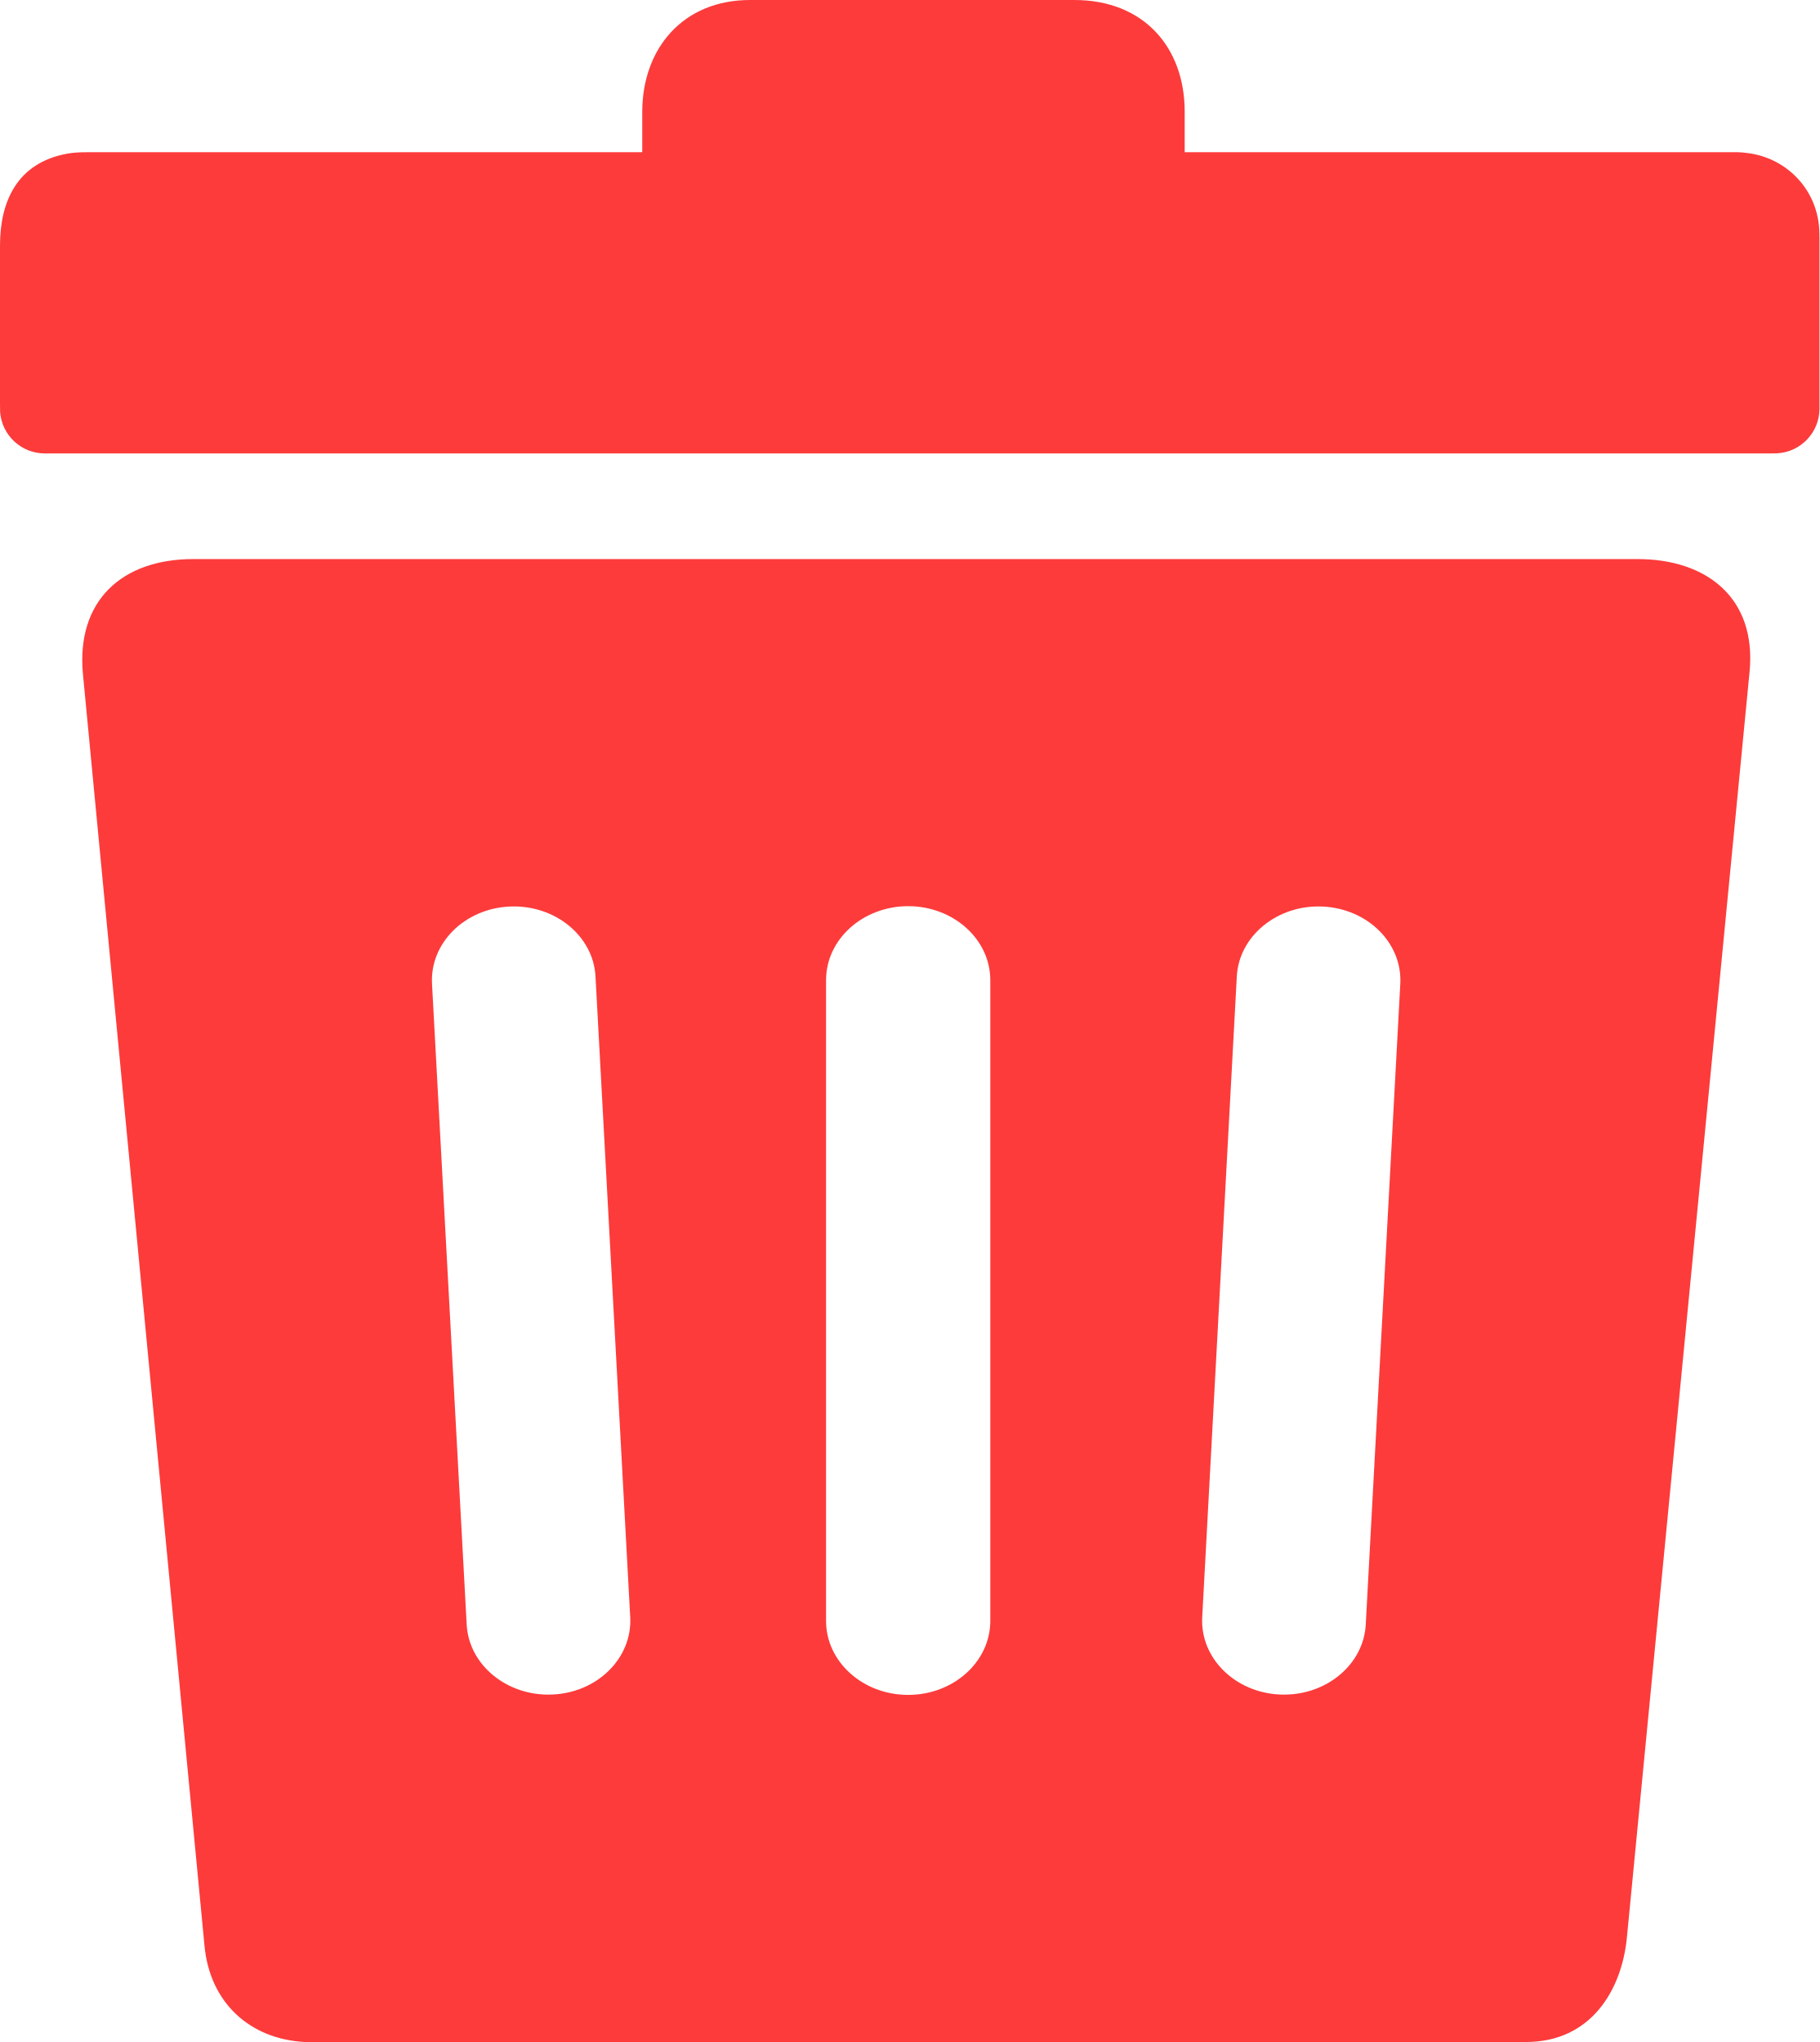
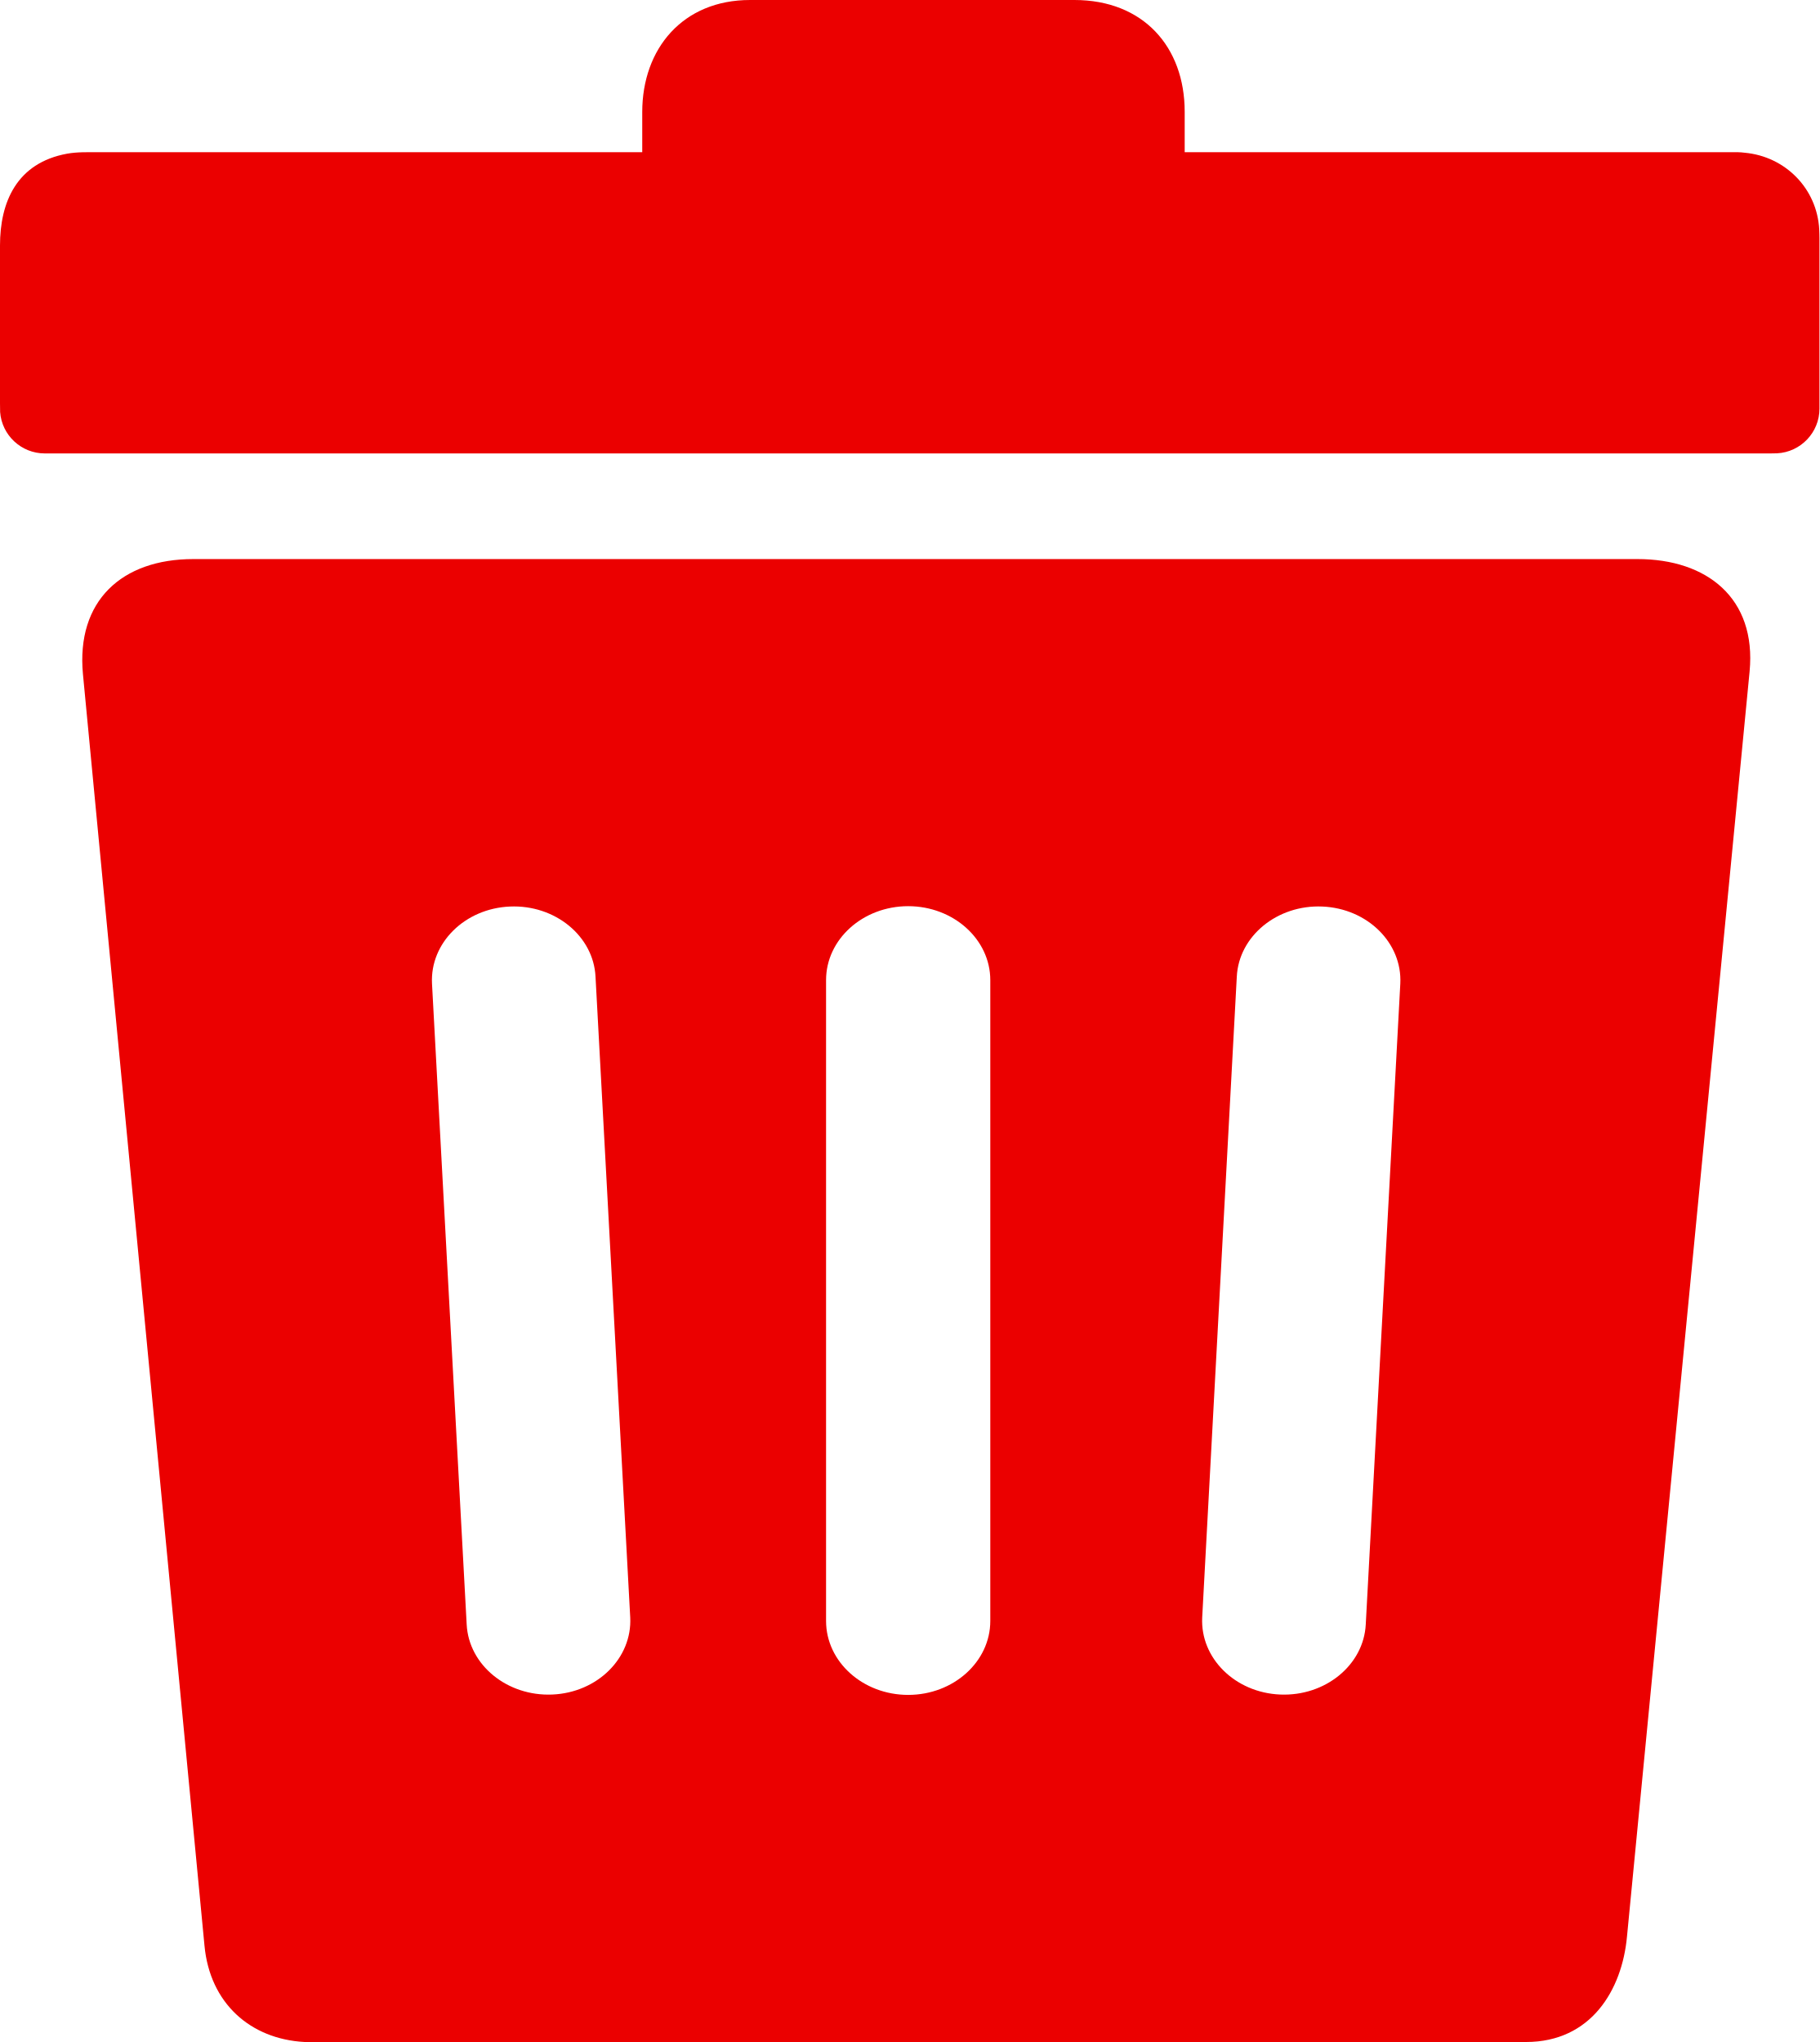
<svg xmlns="http://www.w3.org/2000/svg" shape-rendering="geometricPrecision" text-rendering="geometricPrecision" image-rendering="optimizeQuality" fill-rule="evenodd" clip-rule="evenodd" viewBox="0 0 456 511.82">
-   <path fill="#FD3B3B" d="M48.42 140.13h361.99c17.36 0 29.82 9.78 28.08 28.17l-30.73 317.1c-1.23 13.36-8.99 26.42-25.3 26.42H76.34c-13.63-.73-23.74-9.75-25.09-24.14L20.79 168.99c-1.74-18.38 9.75-28.86 27.63-28.86zM24.49 38.15h136.47V28.1c0-15.94 10.2-28.1 27.02-28.1h81.28c17.3 0 27.65 11.77 27.65 28.01v10.14h138.66c.57 0 1.11.07 1.68.13 10.23.93 18.15 9.02 18.69 19.22.03.79.06 1.39.06 2.17v42.76c0 5.99-4.73 10.89-10.62 11.19-.54 0-1.09.03-1.63.03H11.22c-5.92 0-10.77-4.6-11.19-10.38 0-.72-.03-1.47-.03-2.23v-39.5c0-10.93 4.21-20.71 16.82-23.02 2.53-.45 5.09-.37 7.67-.37zm83.78 208.38c-.51-10.17 8.21-18.83 19.53-19.31 11.31-.49 20.94 7.4 21.45 17.57l8.7 160.62c.51 10.18-8.22 18.84-19.53 19.32-11.32.48-20.94-7.4-21.46-17.57l-8.69-160.63zm201.7-1.74c.51-10.17 10.14-18.06 21.45-17.57 11.32.48 20.04 9.14 19.53 19.31l-8.66 160.63c-.52 10.17-10.14 18.05-21.46 17.57-11.31-.48-20.04-9.14-19.53-19.32l8.67-160.62zm-102.94.87c0-10.23 9.23-18.53 20.58-18.53 11.34 0 20.58 8.3 20.58 18.53v160.63c0 10.23-9.24 18.53-20.58 18.53-11.35 0-20.58-8.3-20.58-18.53V245.66z" />
+   <path fill="#EB0000" d="M48.42 140.13h361.99c17.36 0 29.82 9.78 28.08 28.17l-30.73 317.1c-1.23 13.36-8.99 26.42-25.3 26.42H76.34c-13.63-.73-23.74-9.75-25.09-24.14L20.79 168.99c-1.74-18.38 9.75-28.86 27.63-28.86zM24.49 38.15h136.47V28.1c0-15.94 10.2-28.1 27.02-28.1h81.28c17.3 0 27.65 11.77 27.65 28.01v10.14h138.66c.57 0 1.11.07 1.68.13 10.23.93 18.15 9.02 18.69 19.22.03.79.06 1.39.06 2.17v42.76c0 5.99-4.73 10.89-10.62 11.19-.54 0-1.09.03-1.63.03H11.22c-5.92 0-10.77-4.6-11.19-10.38 0-.72-.03-1.47-.03-2.23v-39.5c0-10.93 4.21-20.71 16.82-23.02 2.53-.45 5.09-.37 7.67-.37zm83.78 208.38c-.51-10.17 8.21-18.83 19.53-19.31 11.31-.49 20.94 7.4 21.45 17.57l8.7 160.62c.51 10.18-8.22 18.84-19.53 19.32-11.32.48-20.94-7.4-21.46-17.57l-8.69-160.63zm201.7-1.74c.51-10.17 10.14-18.06 21.45-17.57 11.32.48 20.04 9.14 19.53 19.31l-8.66 160.63c-.52 10.17-10.14 18.05-21.46 17.57-11.31-.48-20.04-9.14-19.53-19.32l8.67-160.62zm-102.94.87c0-10.23 9.23-18.53 20.58-18.53 11.34 0 20.58 8.3 20.58 18.53v160.63c0 10.23-9.24 18.53-20.58 18.53-11.35 0-20.58-8.3-20.58-18.53V245.66z" />
</svg>
